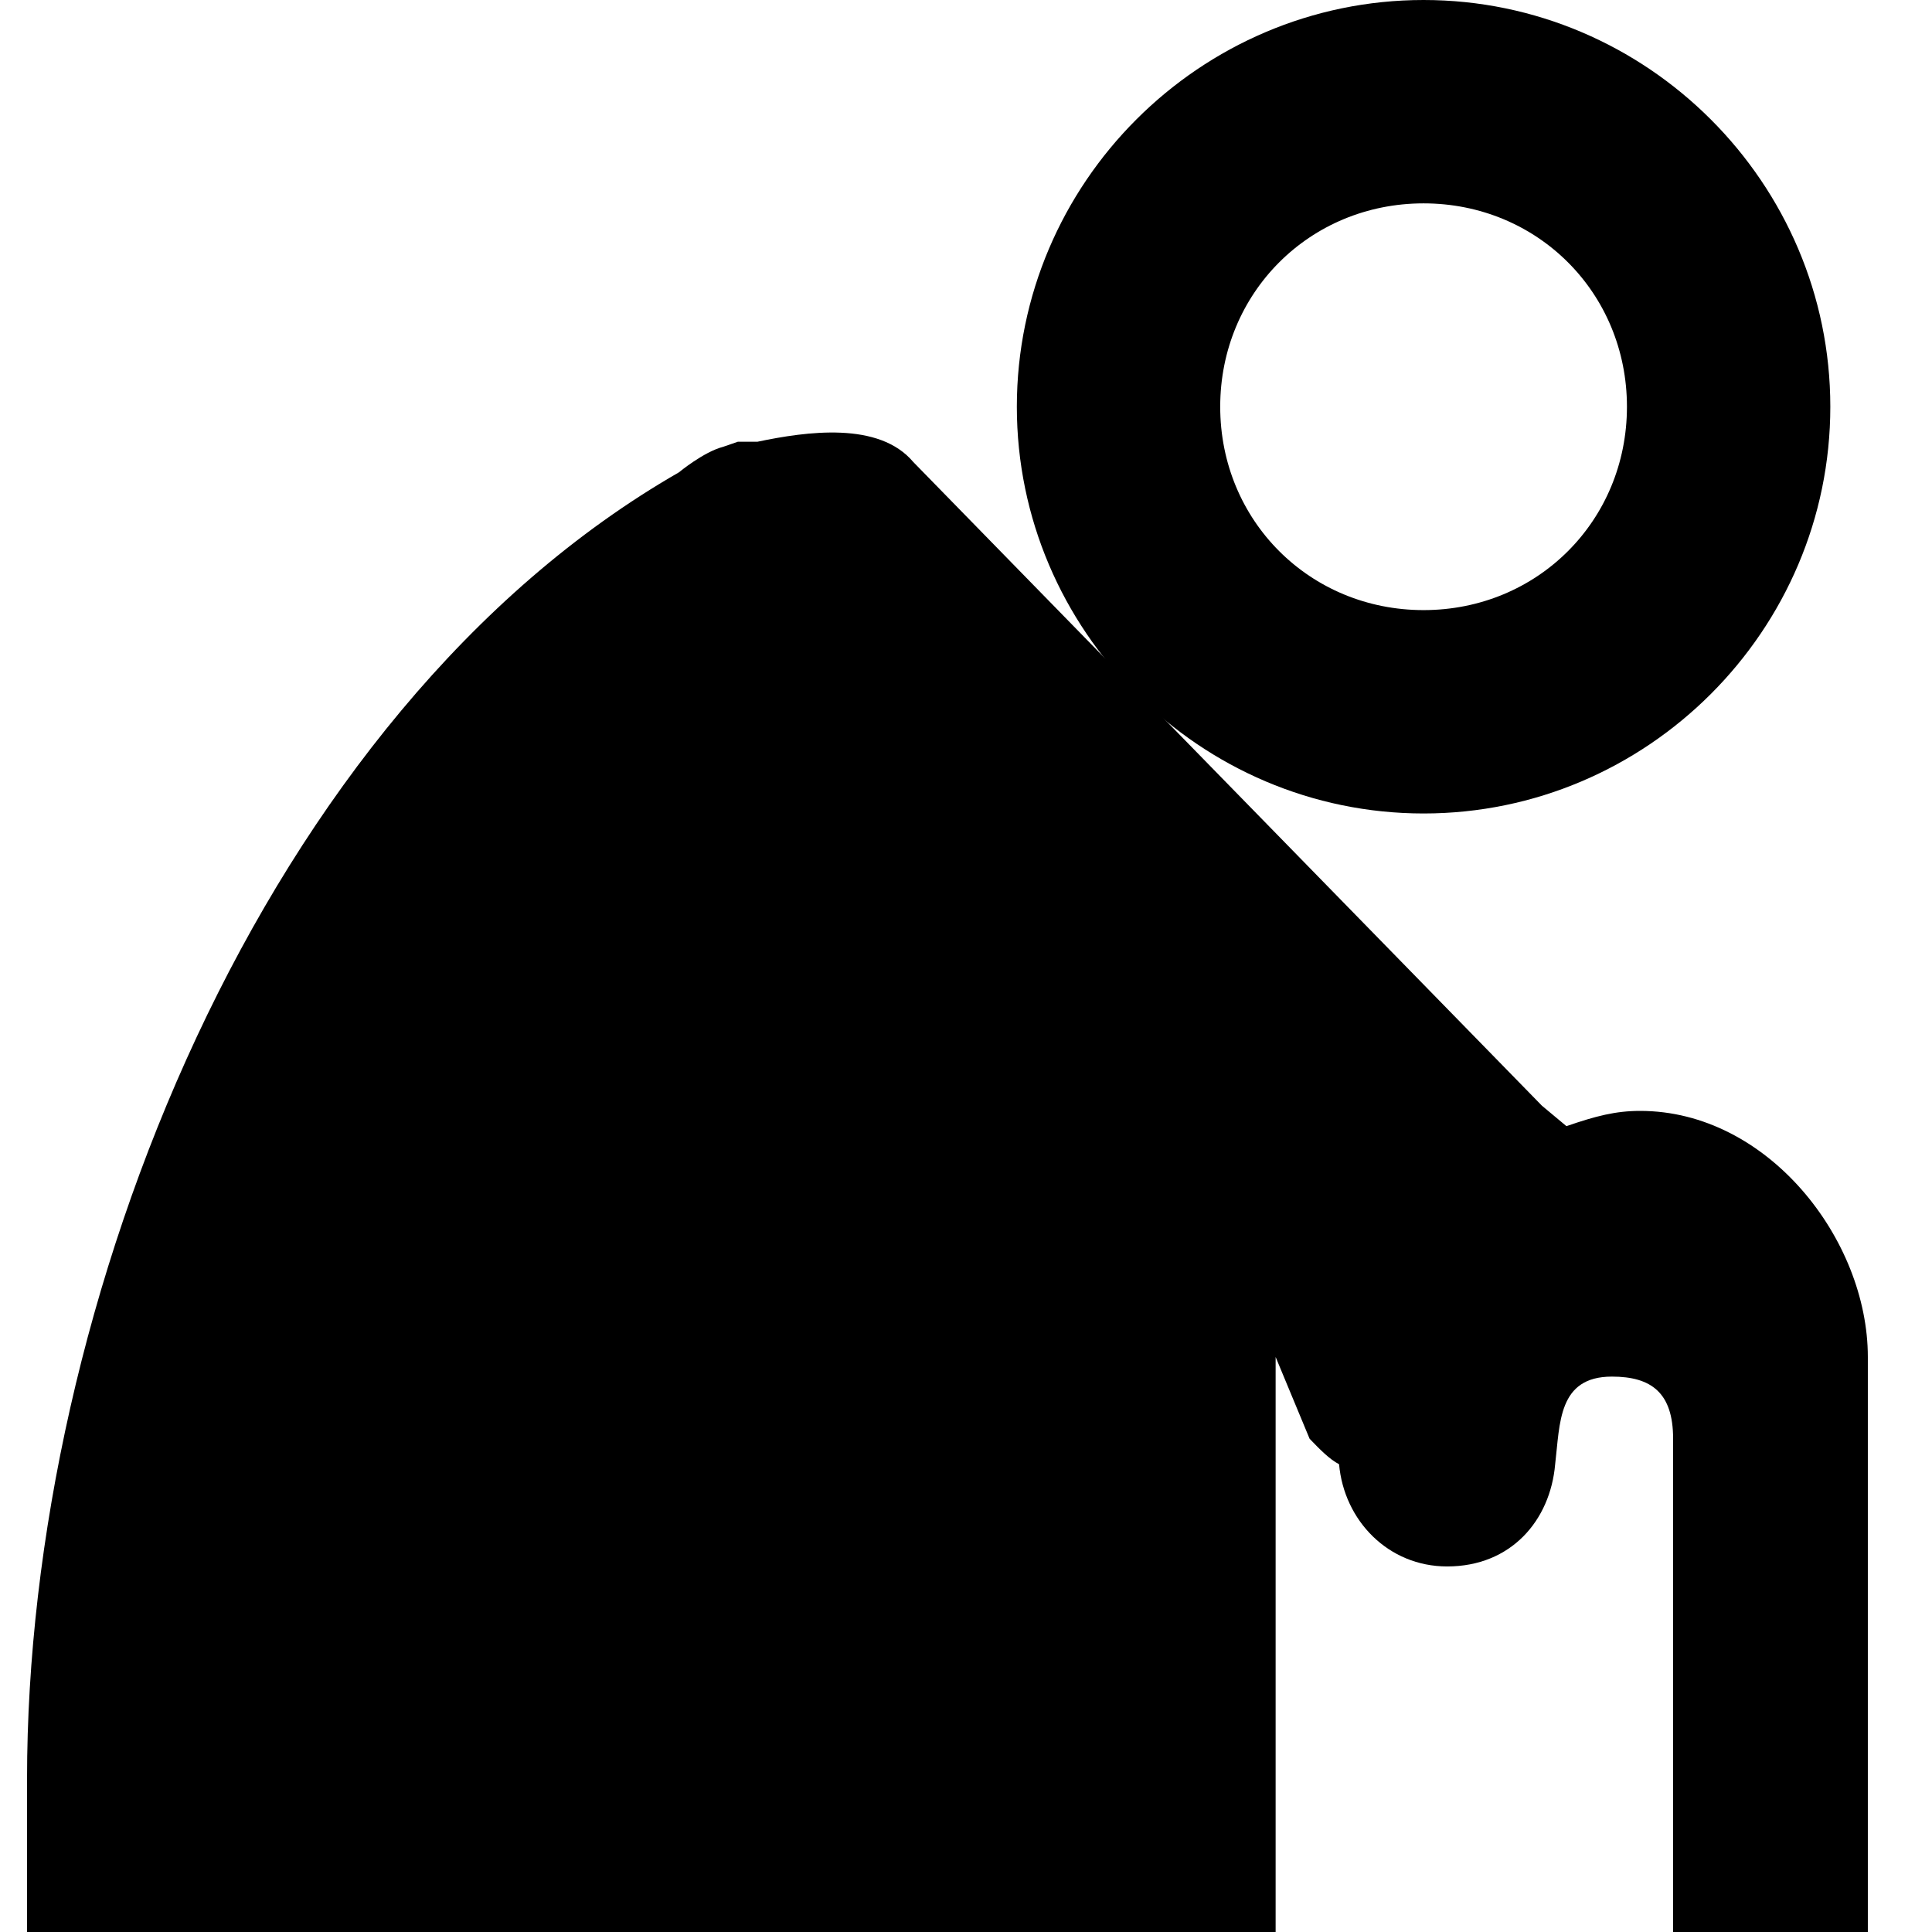
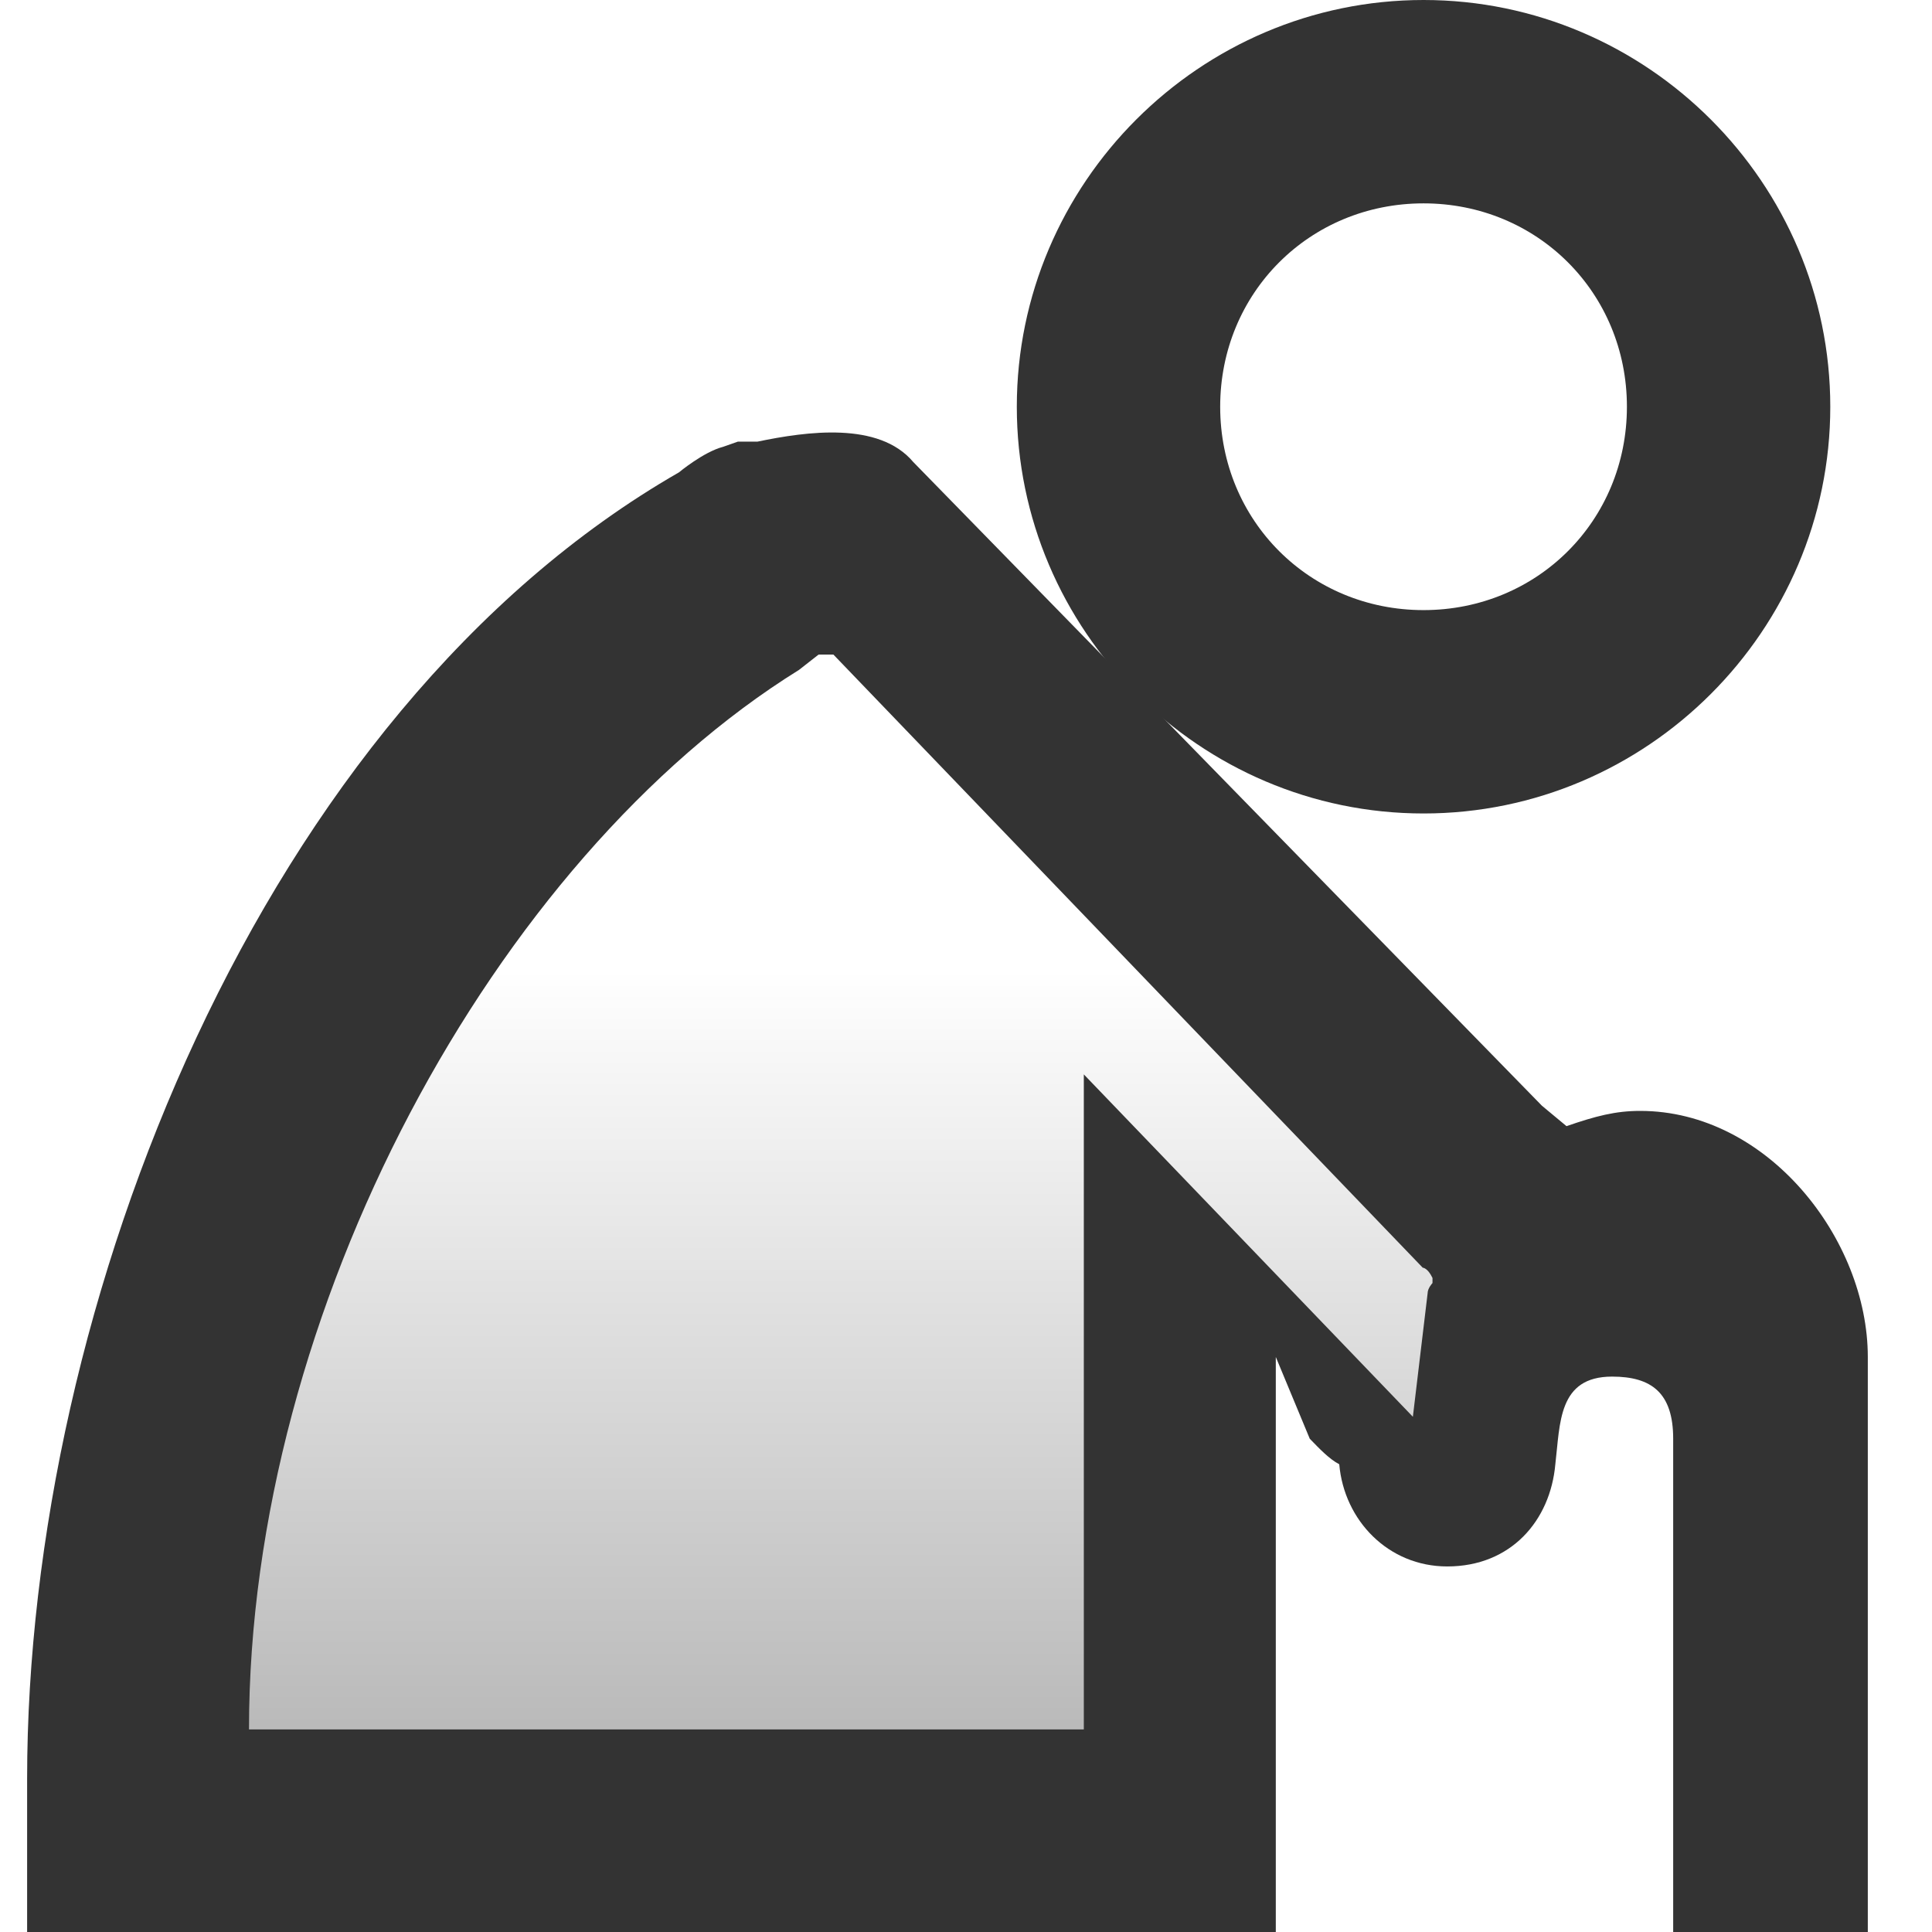
- <svg xmlns="http://www.w3.org/2000/svg" width="19" height="19">
-   <path d="M1.18 18c.057-4.018.787-6.851 2.189-8.5a19.622 19.622 0 014.9-4.148l6.928 7.167-1.109 2.295L12 12.519V18H1.18z" />
-   <path d="M10.66 17.008v-6.442l3.235 3.367.145-1.214c0-.05.048-.1.048-.1v-.051c-.048-.1-.097-.1-.097-.1l-5.795-6.03h-.145l-.193.15c-2.994 1.86-5.41 6.3-5.41 10.42h8.211zM18.271 19h-1.817v-4.851c0-.453-.215-.611-.602-.611-.531 0-.51.46-.558.862-.048.553-.434 1.005-1.062 1.005-.58 0-1.014-.452-1.063-1.005-.096-.05-.193-.15-.29-.251l-.334-.804V19H.266v-1.508c0-4.673 2.31-10.491 6.411-12.847 0 0 .242-.201.435-.251l.145-.05h.193v.2-.2c.483-.101 1.194-.202 1.532.2l6.182 6.33.241.201c.29-.1.483-.15.725-.15 1.255 0 2.239 1.264 2.239 2.42V19h-.097z" />
-   <path d="M14 8c-2.2 0-4-1.8-4-4s1.8-4 4-4 4 1.8 4 4-1.8 4-4 4m0-2c1.12 0 2-.88 2-2s-.88-2-2-2-2 .88-2 2 .88 2 2 2" />
+ <svg xmlns="http://www.w3.org/2000/svg" width="19px" height="19px" viewBox="0 0 19 19" version="1.1">
+   <defs>
+     <linearGradient x1="33.431%" y1="93.911%" x2="33.431%" y2="33.217%" id="linearGradient-1">
+       <stop stop-color="#B7B7B7" offset="0%" />
+       <stop stop-color="#FFFFFF" offset="100%" />
+     </linearGradient>
+   </defs>
+   <g id="Page-2" stroke="none" stroke-width="1" fill="none" fill-rule="evenodd">
+     <g id="图标" transform="translate(-526, -739)">
+       <g id="yanglao" transform="translate(525.6797, 738.5)">
+         <path d="M1.5,18.5 C1.557,14.482 2.287,11.649 3.689,10 C5.091,8.351 6.724,6.969 8.589,5.852 L15.517,13.019 L14.408,15.314 L12.32,13.019 L12.32,18.5 L1.5,18.5 Z" id="Path-8" fill="url(#linearGradient-1)" />
+         <path d="M10.979,17.508 L10.979,11.066 L14.215,14.433 L14.36,13.219 C14.36,13.168 14.408,13.118 14.408,13.118 L14.408,13.068 C14.36,12.967 14.312,12.967 14.312,12.967 L8.516,6.937 L8.371,6.937 L8.178,7.088 C5.184,8.947 2.769,13.388 2.769,17.508 L10.979,17.508 Z M18.592,19.5 L16.775,19.5 L16.775,14.649 C16.775,14.196 16.56,14.038 16.174,14.038 C15.642,14.038 15.664,14.498 15.616,14.9 C15.567,15.453 15.181,15.905 14.553,15.905 C13.974,15.905 13.539,15.453 13.491,14.9 C13.394,14.85 13.298,14.749 13.201,14.649 L12.867,13.845 L12.867,19.5 L0.587,19.5 L0.587,17.992 C0.587,13.319 2.896,7.501 6.998,5.145 C6.998,5.145 7.239,4.944 7.432,4.894 L7.577,4.843 L7.77,4.843 L7.77,5.044 L7.77,4.843 C8.253,4.743 8.964,4.642 9.302,5.044 L15.484,11.374 L15.726,11.575 C16.015,11.475 16.209,11.425 16.45,11.425 C17.706,11.425 18.689,12.689 18.689,13.845 L18.689,19.5 L18.592,19.5 Z" id="Shape" fill="#333333" fill-rule="nonzero" />
+         <path d="M14.32,8.5 C12.12,8.5 10.32,6.7 10.32,4.5 C10.32,2.3 12.12,0.5 14.32,0.5 C16.52,0.5 18.32,2.3 18.32,4.5 C18.32,6.7 16.52,8.5 14.32,8.5 M14.32,6.5 C15.44,6.5 16.32,5.62 16.32,4.5 C16.32,3.38 15.44,2.5 14.32,2.5 C13.2,2.5 12.32,3.38 12.32,4.5 C12.32,5.62 13.2,6.5 14.32,6.5" id="Shape" fill="#333333" fill-rule="nonzero" />
+       </g>
+     </g>
+   </g>
</svg>
